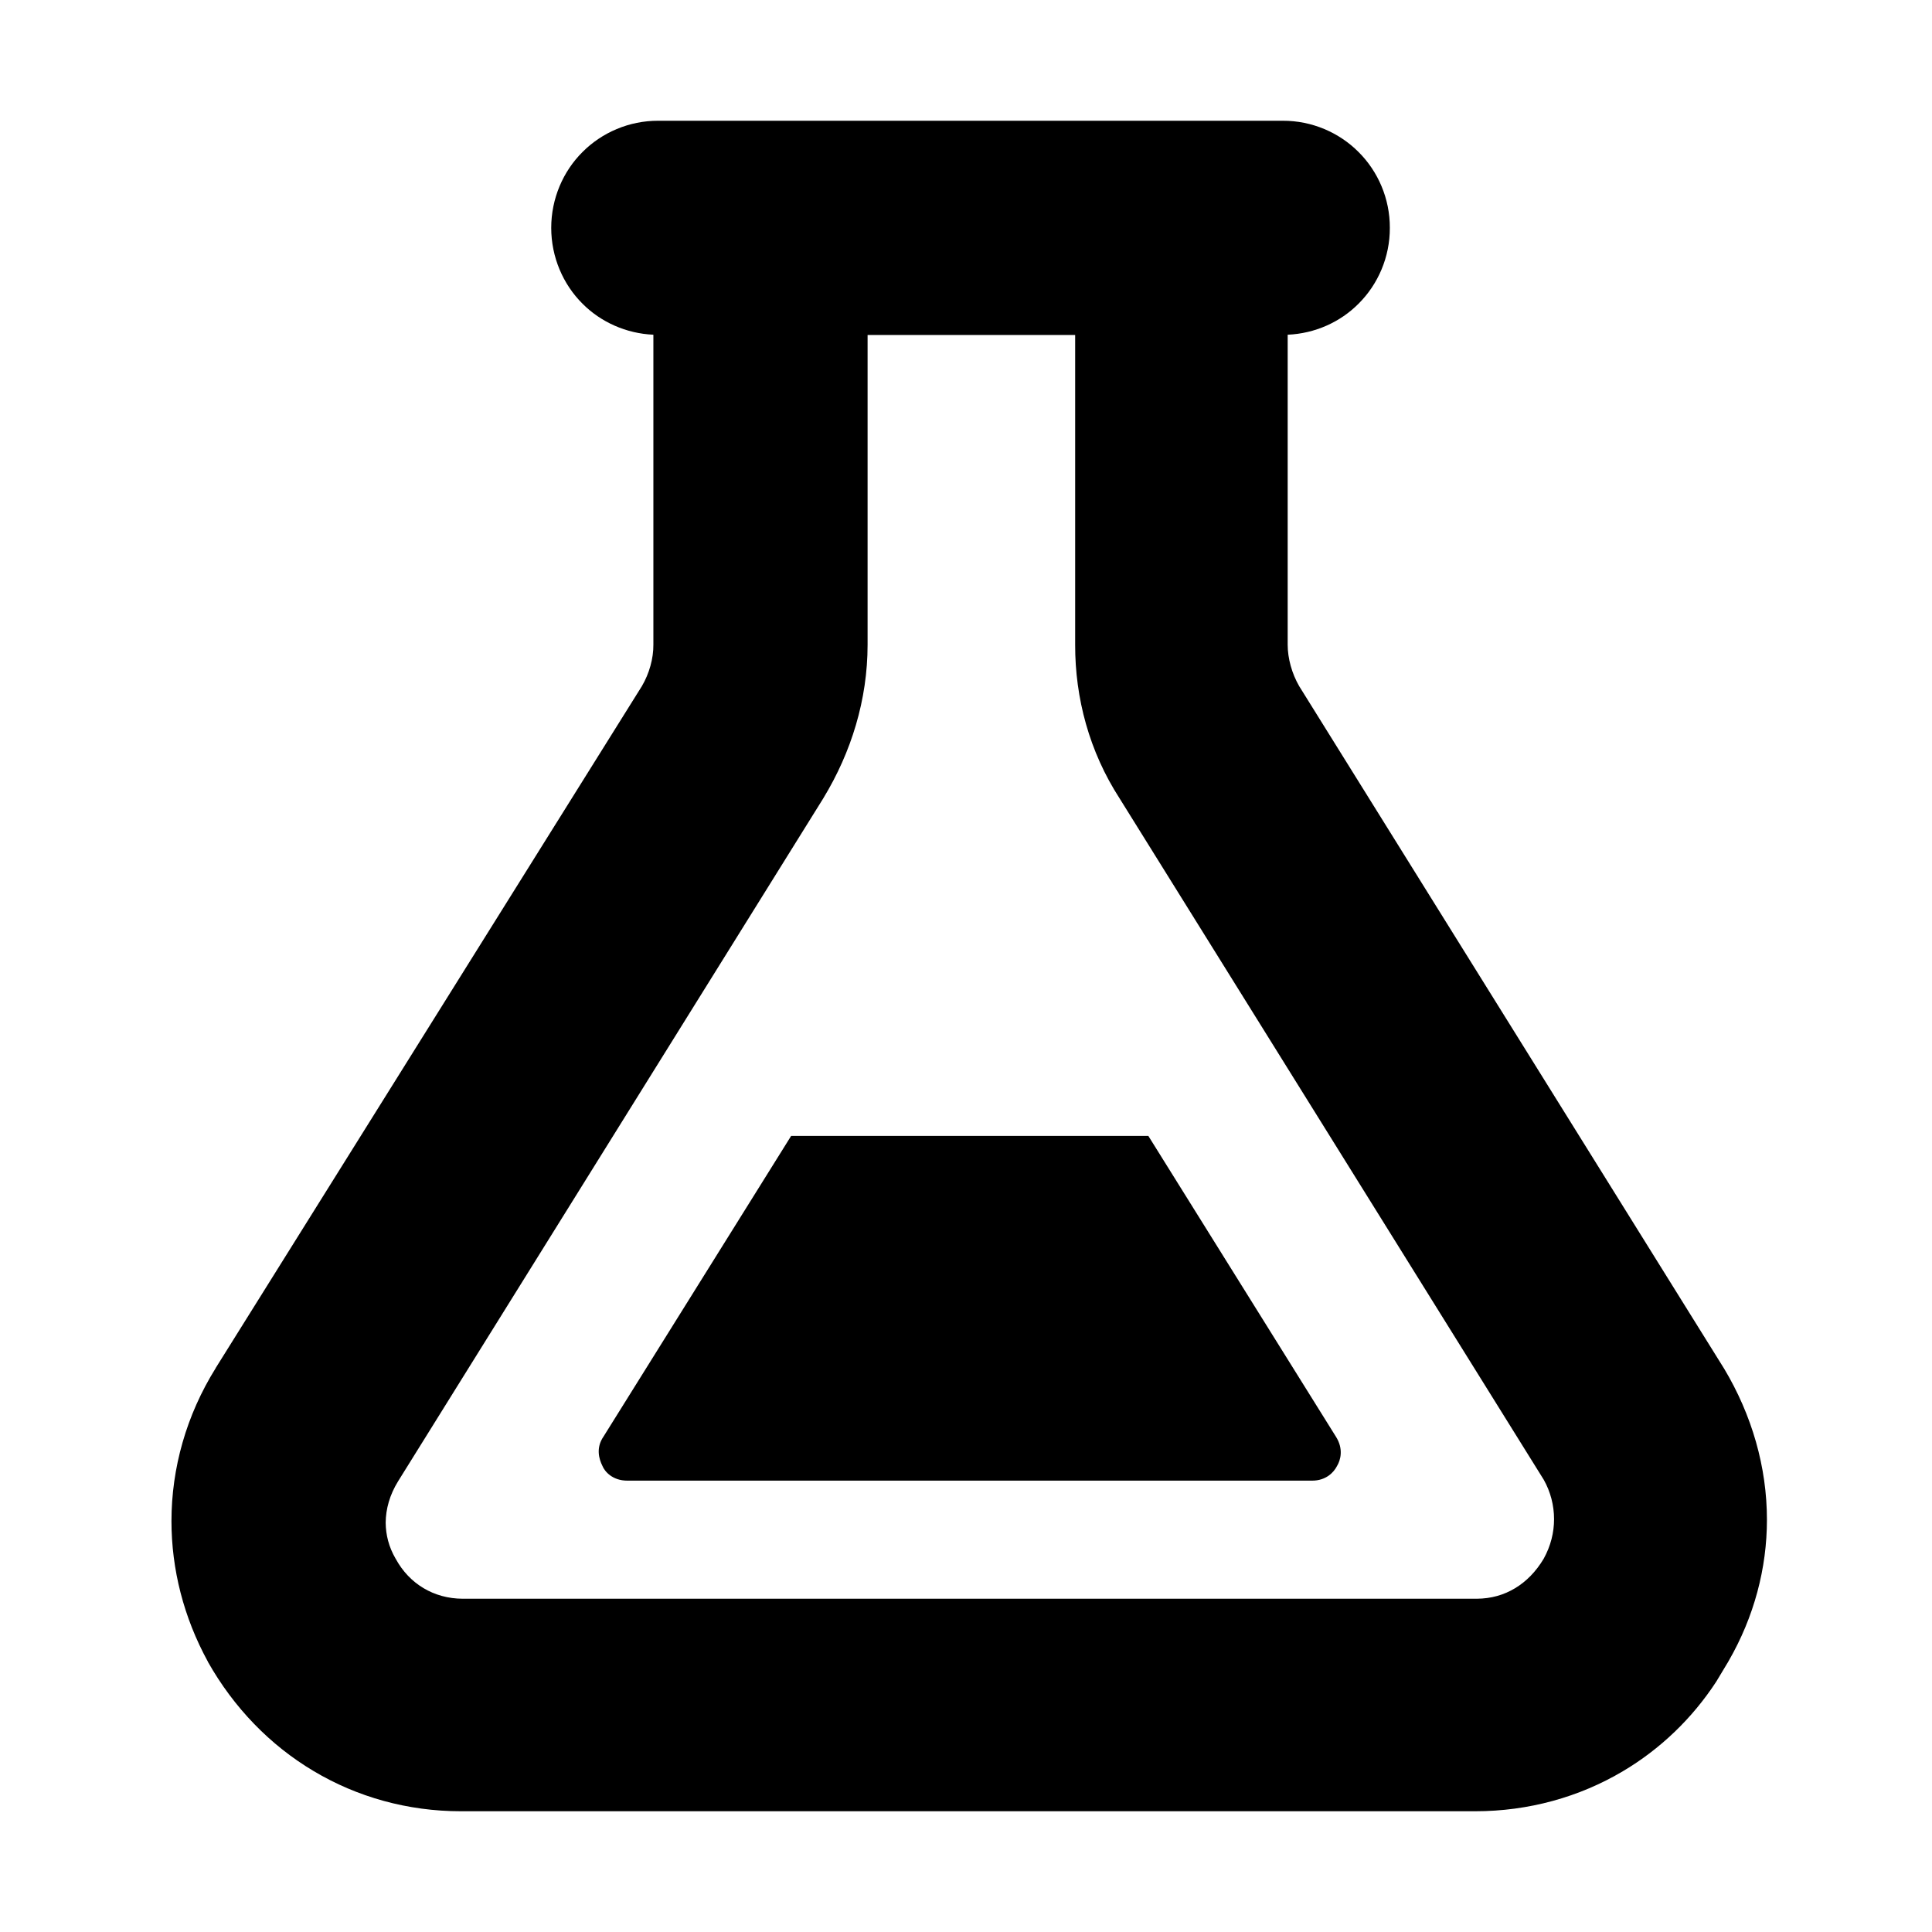
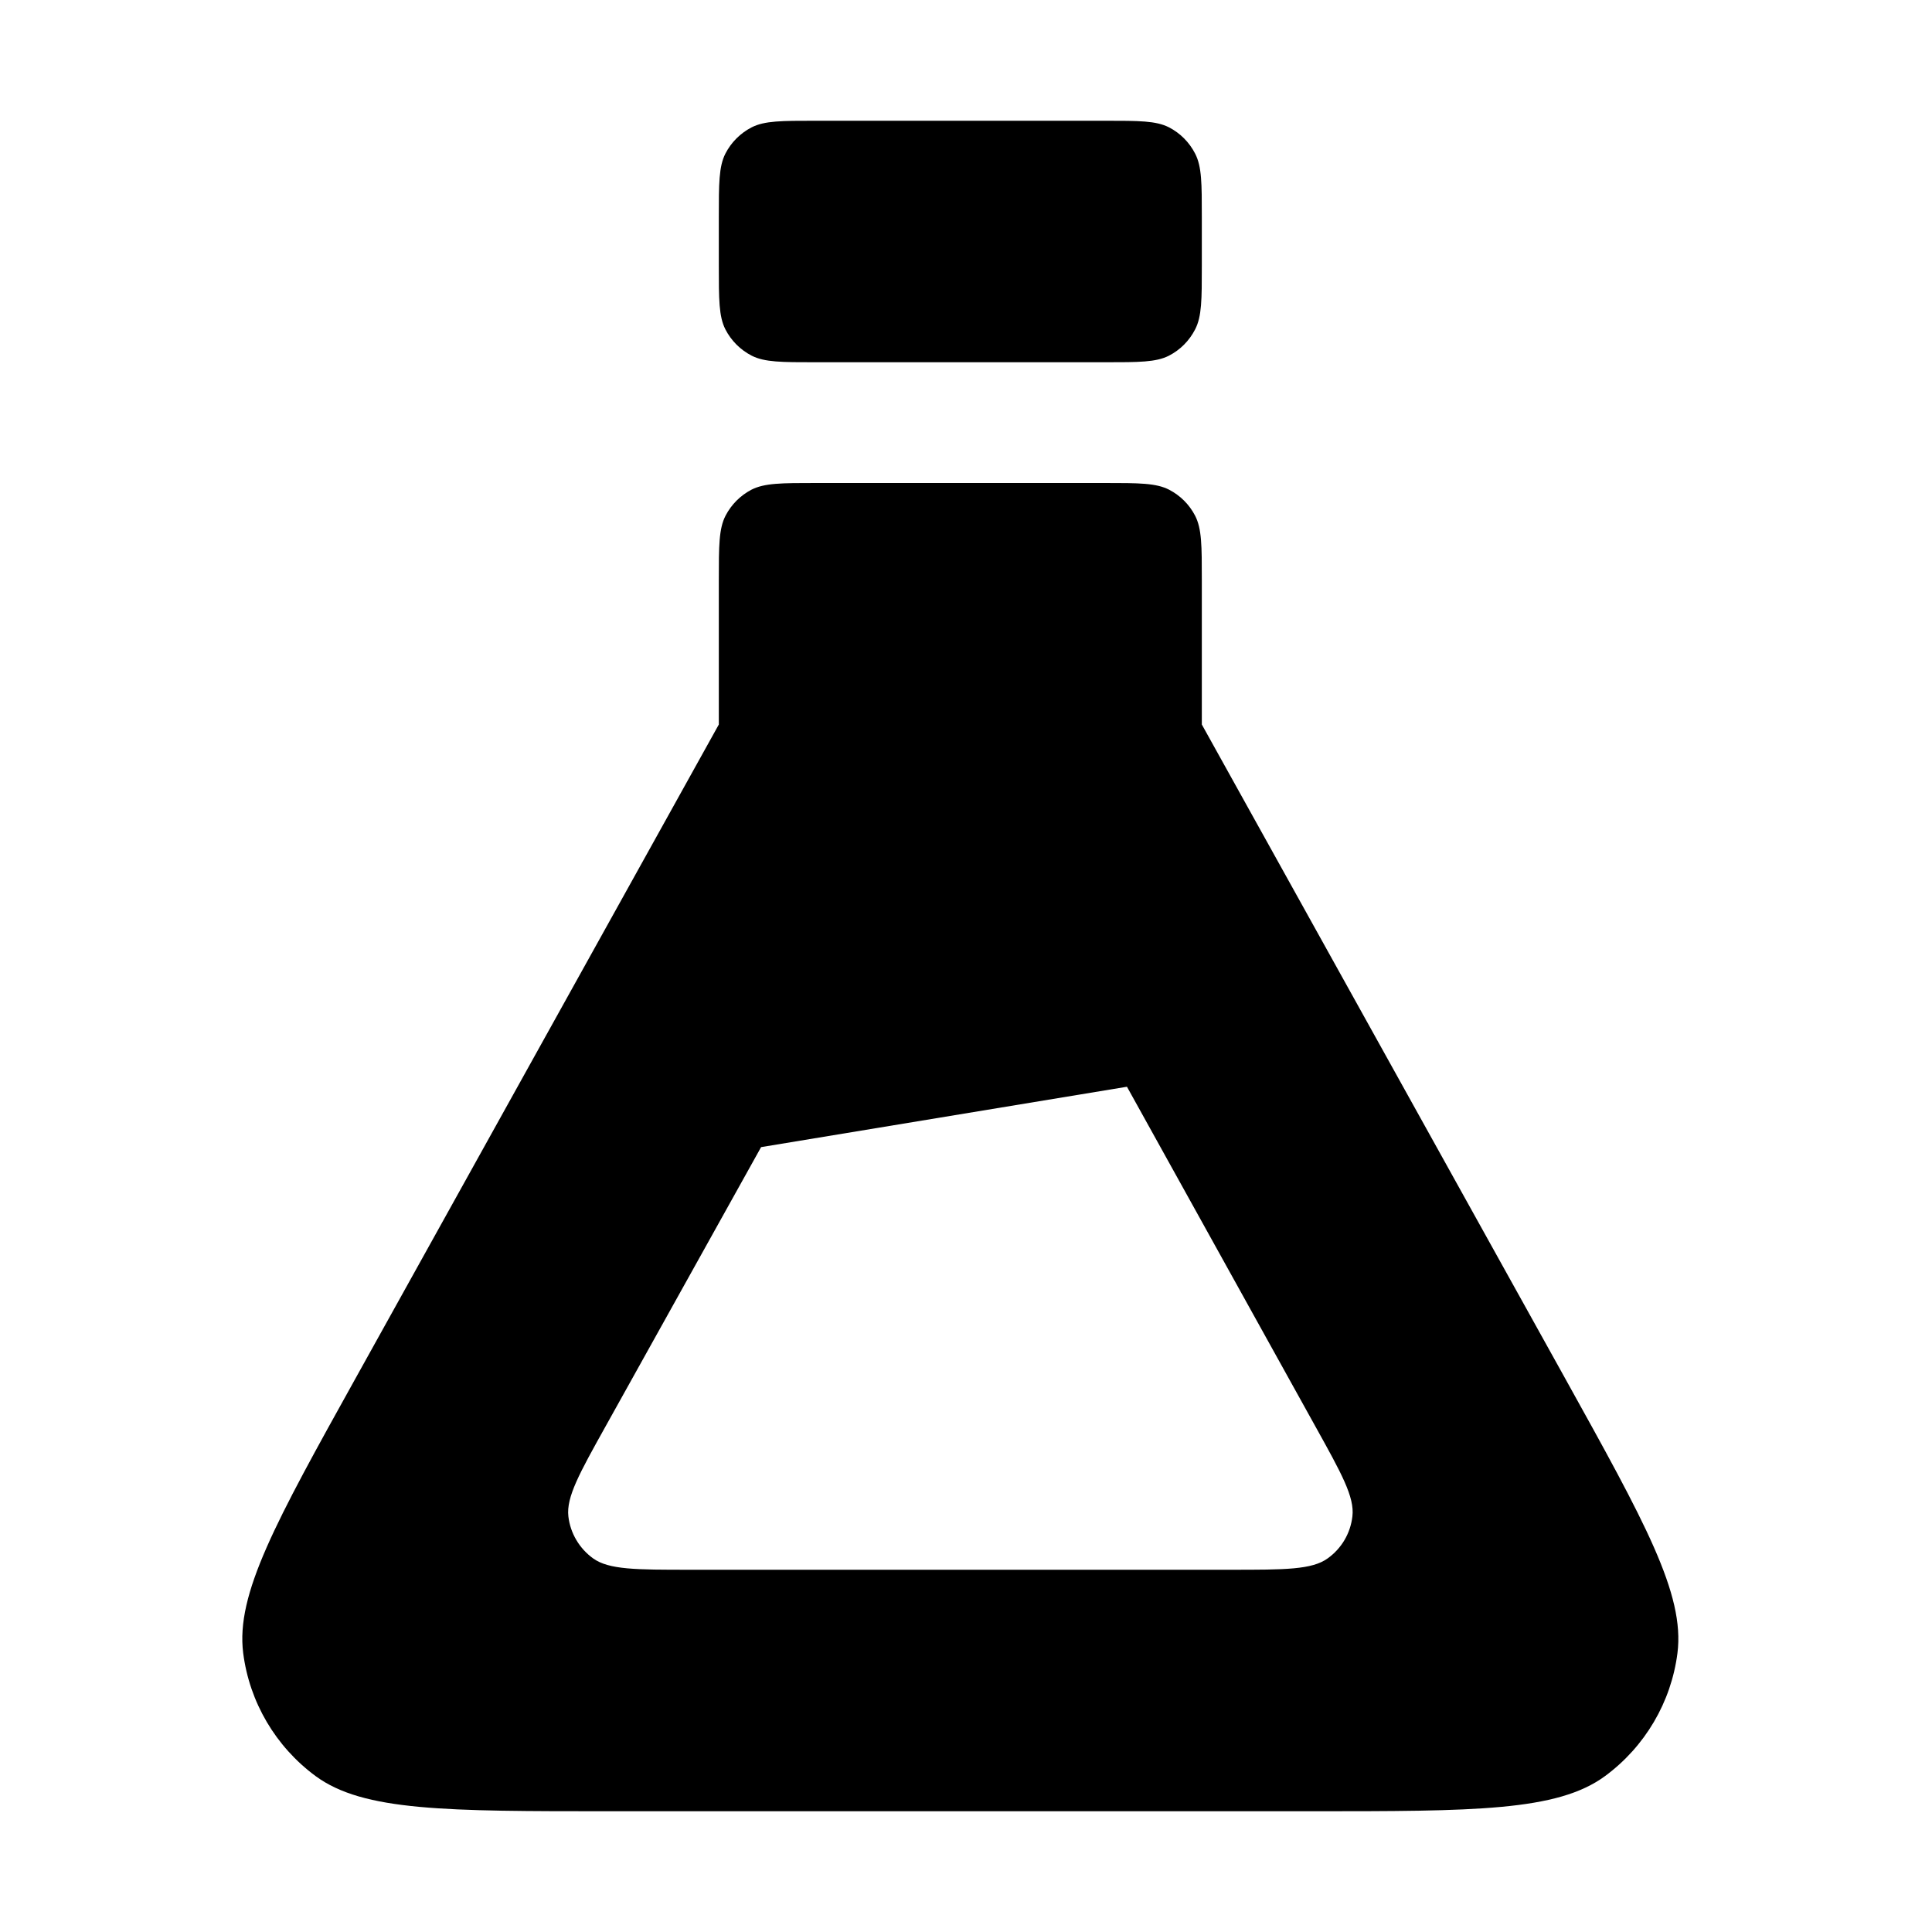
- <svg xmlns="http://www.w3.org/2000/svg" width="16px" height="16px" viewBox="0 0 16 16" version="1.1">
-   <g fill="none">
-     <path d="M10.623,1 C10.865,0.999 11.091,1.098 11.251,1.259 C11.412,1.419 11.511,1.645 11.51,1.887 C11.511,2.129 11.412,2.355 11.251,2.515 C11.1,2.667 10.891,2.762 10.664,2.772 L10.664,2.772 L10.664,5.339 C10.664,5.453 10.699,5.578 10.759,5.682 L10.759,5.682 L14.275,11.329 L14.277,11.332 C14.509,11.719 14.633,12.15 14.633,12.586 C14.633,12.987 14.527,13.39 14.315,13.757 C14.314,13.759 14.313,13.761 14.312,13.762 C14.311,13.765 14.31,13.767 14.308,13.769 L14.308,13.769 L14.213,13.927 C14.013,14.233 13.748,14.486 13.441,14.668 C13.079,14.883 12.658,15 12.217,15 L12.217,15 L3.817,15 C3.376,15 2.957,14.882 2.597,14.667 C2.237,14.453 1.936,14.142 1.722,13.763 L1.722,13.763 L1.721,13.76 C1.521,13.394 1.42,12.996 1.42,12.597 C1.42,12.159 1.543,11.72 1.787,11.329 L1.787,11.329 L1.787,11.328 L5.316,5.682 C5.377,5.578 5.412,5.453 5.411,5.339 L5.411,5.339 L5.411,2.772 C5.185,2.762 4.975,2.667 4.824,2.515 C4.663,2.355 4.565,2.129 4.565,1.887 C4.565,1.645 4.663,1.419 4.824,1.259 C4.984,1.098 5.21,0.999 5.452,1 L5.452,1 Z M8.904,2.774 L7.185,2.774 L7.185,5.339 C7.185,5.796 7.049,6.231 6.82,6.608 L6.82,6.608 L6.819,6.61 L3.297,12.267 C3.227,12.38 3.195,12.497 3.194,12.61 C3.195,12.712 3.22,12.811 3.275,12.906 L3.275,12.906 L3.278,12.911 C3.39,13.116 3.592,13.239 3.831,13.24 L3.831,13.24 L12.231,13.24 C12.35,13.239 12.454,13.209 12.547,13.153 C12.639,13.098 12.72,13.016 12.784,12.909 C12.843,12.802 12.87,12.691 12.87,12.581 C12.87,12.467 12.841,12.355 12.785,12.255 L12.785,12.255 L9.272,6.612 C9.021,6.224 8.903,5.781 8.904,5.339 L8.904,5.339 L8.904,2.774 Z M9.51,9.407 L11.063,11.897 C11.129,12 11.101,12.094 11.073,12.14 C11.045,12.196 10.979,12.262 10.867,12.262 L10.867,12.262 L5.195,12.262 C5.073,12.262 5.008,12.187 4.989,12.14 C4.961,12.084 4.933,11.991 4.998,11.897 L4.998,11.897 L6.552,9.407 L9.51,9.407 Z" fill="#000" />
-   </g>
+ <svg xmlns="http://www.w3.org/2000/svg" width="16" height="16" viewBox="0 0 16 16" fill="none">
+   <path fill-rule="evenodd" clip-rule="evenodd" d="M5.953 1.8C5.953 1.52 5.953 1.38 6.007 1.273C6.055 1.179 6.132 1.102 6.226 1.054C6.333 1 6.473 1 6.753 1H9.153C9.433 1 9.573 1 9.68 1.054C9.774 1.102 9.85 1.179 9.898 1.273C9.953 1.38 9.953 1.52 9.953 1.8V2.2C9.953 2.48 9.953 2.62 9.898 2.727C9.85 2.821 9.774 2.898 9.68 2.946C9.573 3 9.433 3 9.153 3H6.753C6.473 3 6.333 3 6.226 2.946C6.132 2.898 6.055 2.821 6.007 2.727C5.953 2.62 5.953 2.48 5.953 2.2V1.8ZM6.009 4.27C5.953 4.378 5.953 4.52 5.953 4.805V6H5.953L2.946 11.412C2.283 12.605 1.952 13.201 2.014 13.69C2.066 14.097 2.283 14.465 2.614 14.709C3.01 15 3.693 15 5.057 15H10.848C12.213 15 12.896 15 13.292 14.709C13.623 14.465 13.84 14.097 13.892 13.69C13.954 13.201 13.622 12.605 12.96 11.412L12.96 11.412L9.953 6V4.805C9.953 4.52 9.953 4.378 9.897 4.27C9.849 4.178 9.775 4.104 9.683 4.056C9.575 4 9.433 4 9.148 4H6.758C6.473 4 6.331 4 6.222 4.056C6.131 4.104 6.057 4.178 6.009 4.27ZM9.333 9L6.303 9.5L5.016 11.811C4.798 12.202 4.689 12.398 4.707 12.558C4.723 12.697 4.798 12.824 4.912 12.906C5.043 13 5.267 13 5.714 13H10.194C10.641 13 10.865 13 10.995 12.906C11.11 12.824 11.184 12.698 11.2 12.558C11.219 12.398 11.11 12.203 10.893 11.812L9.333 9Z" fill="black" />
</svg>
